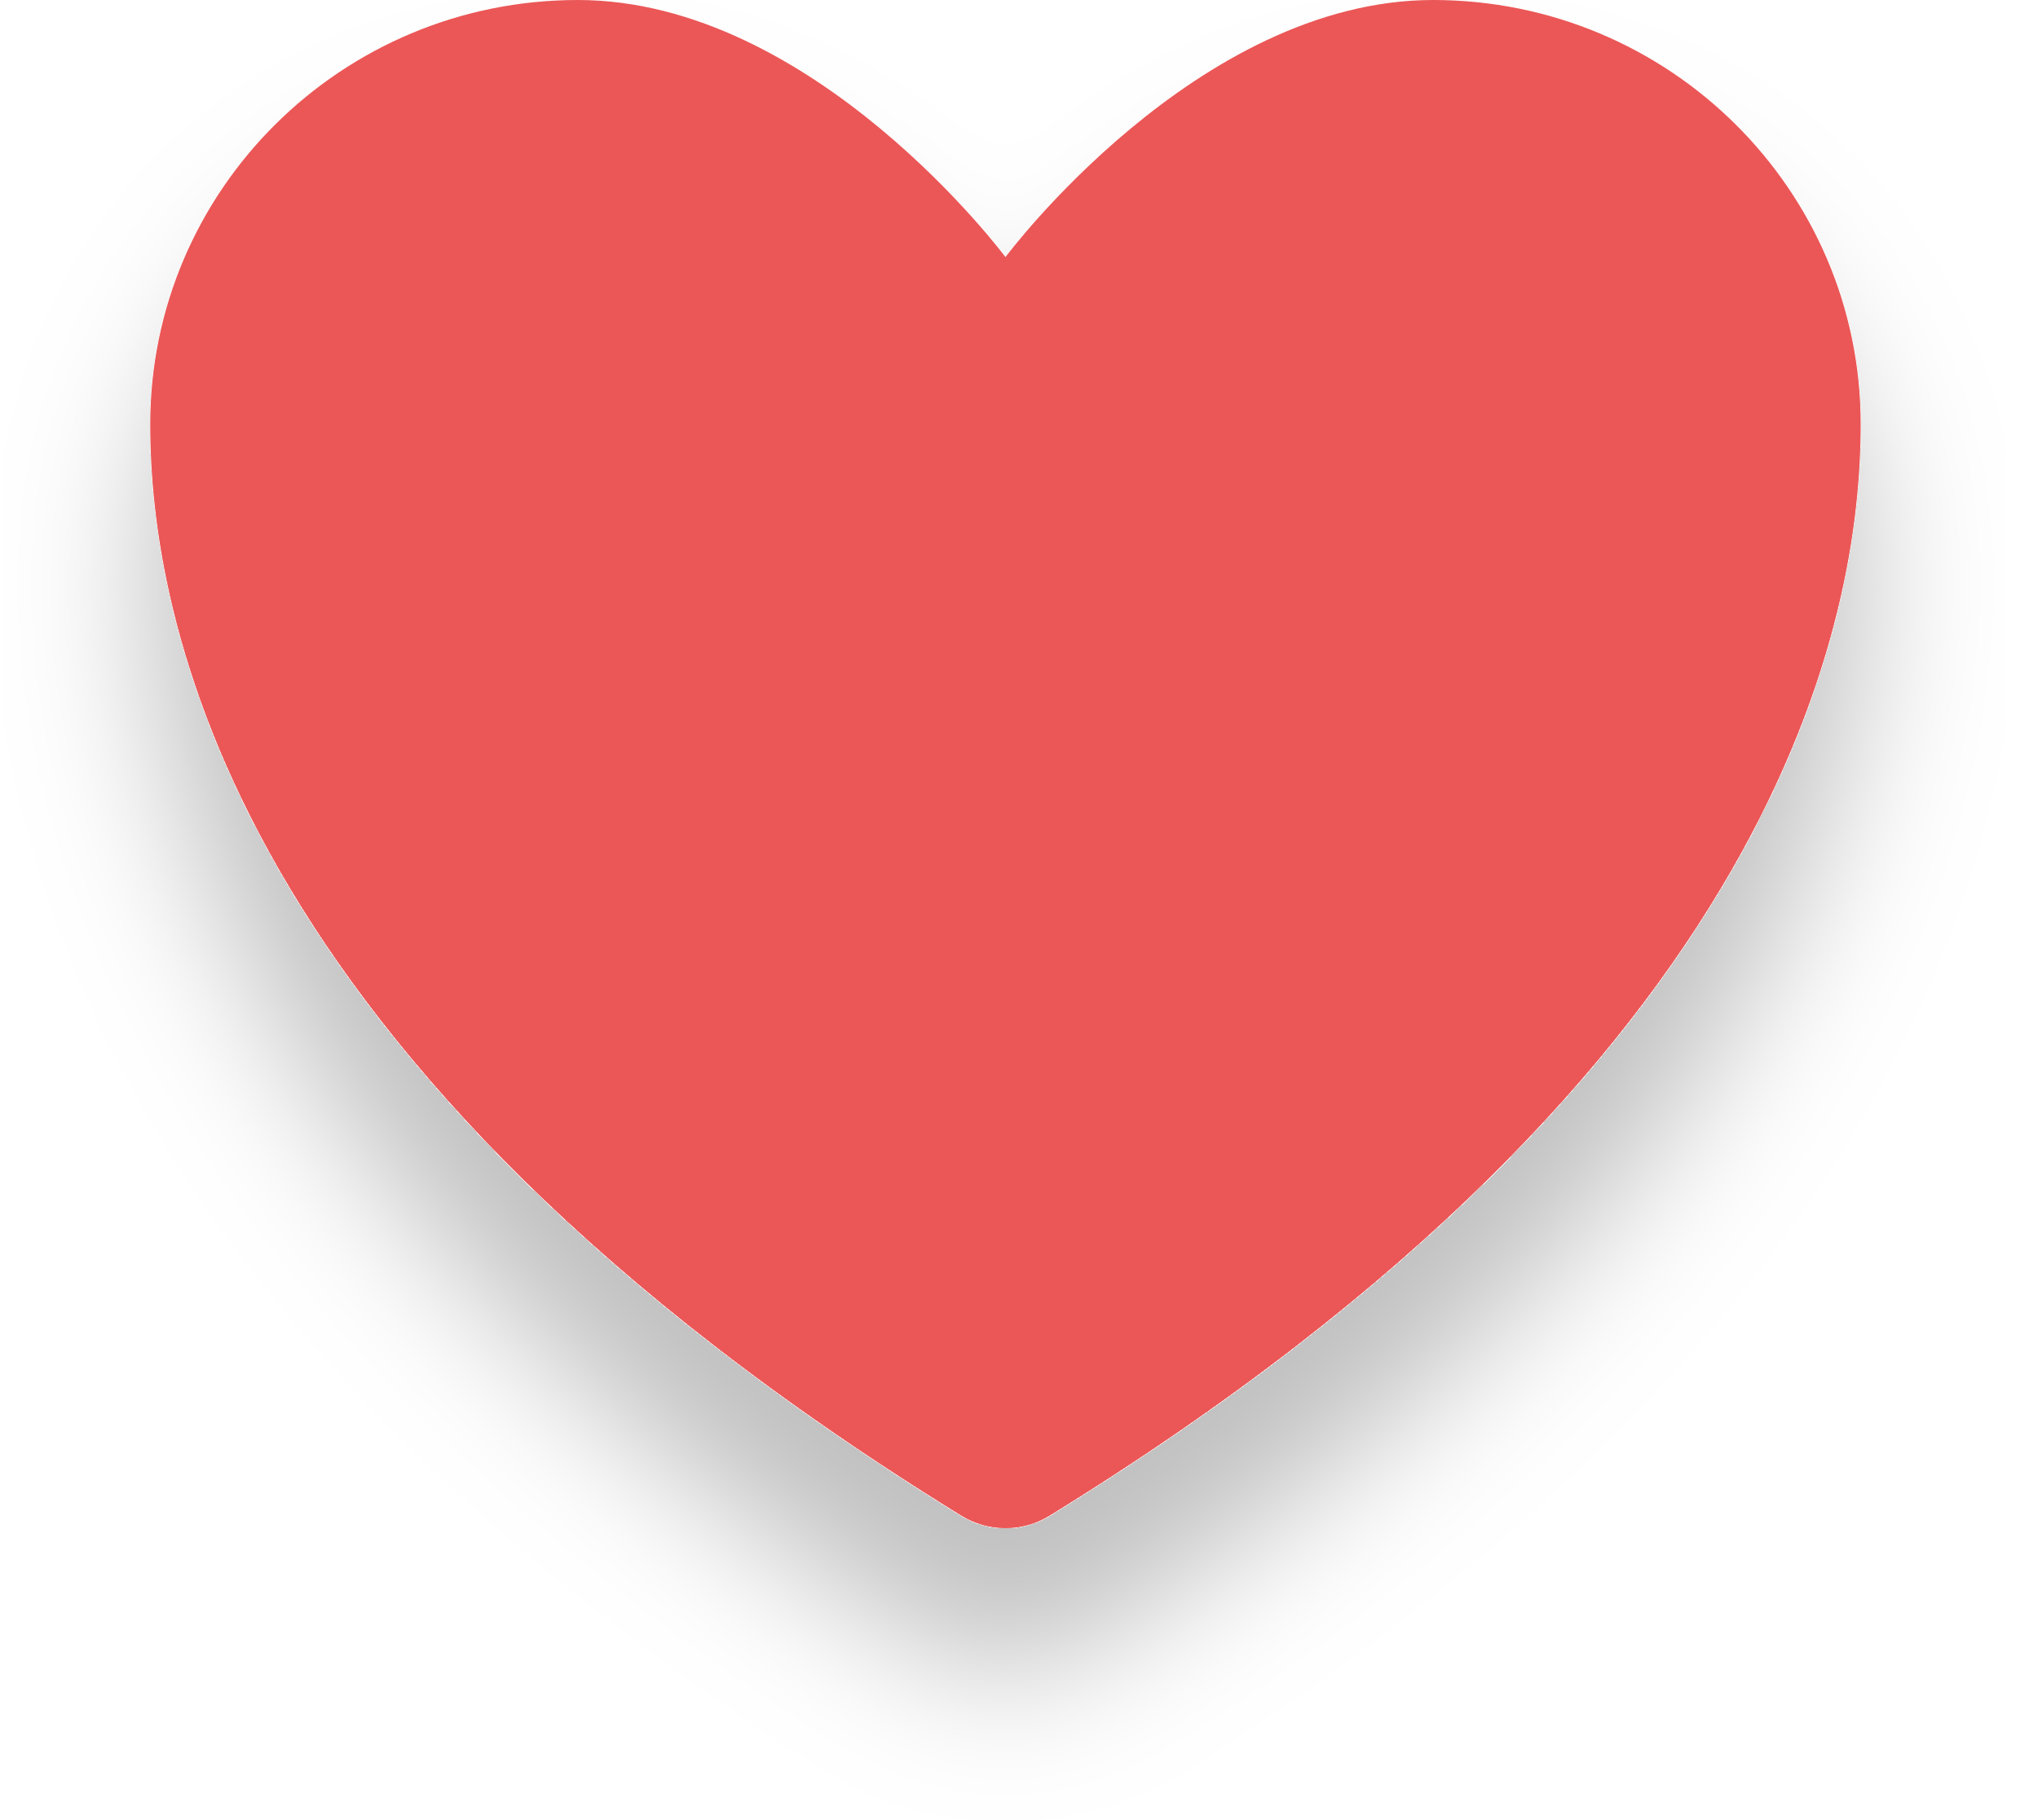
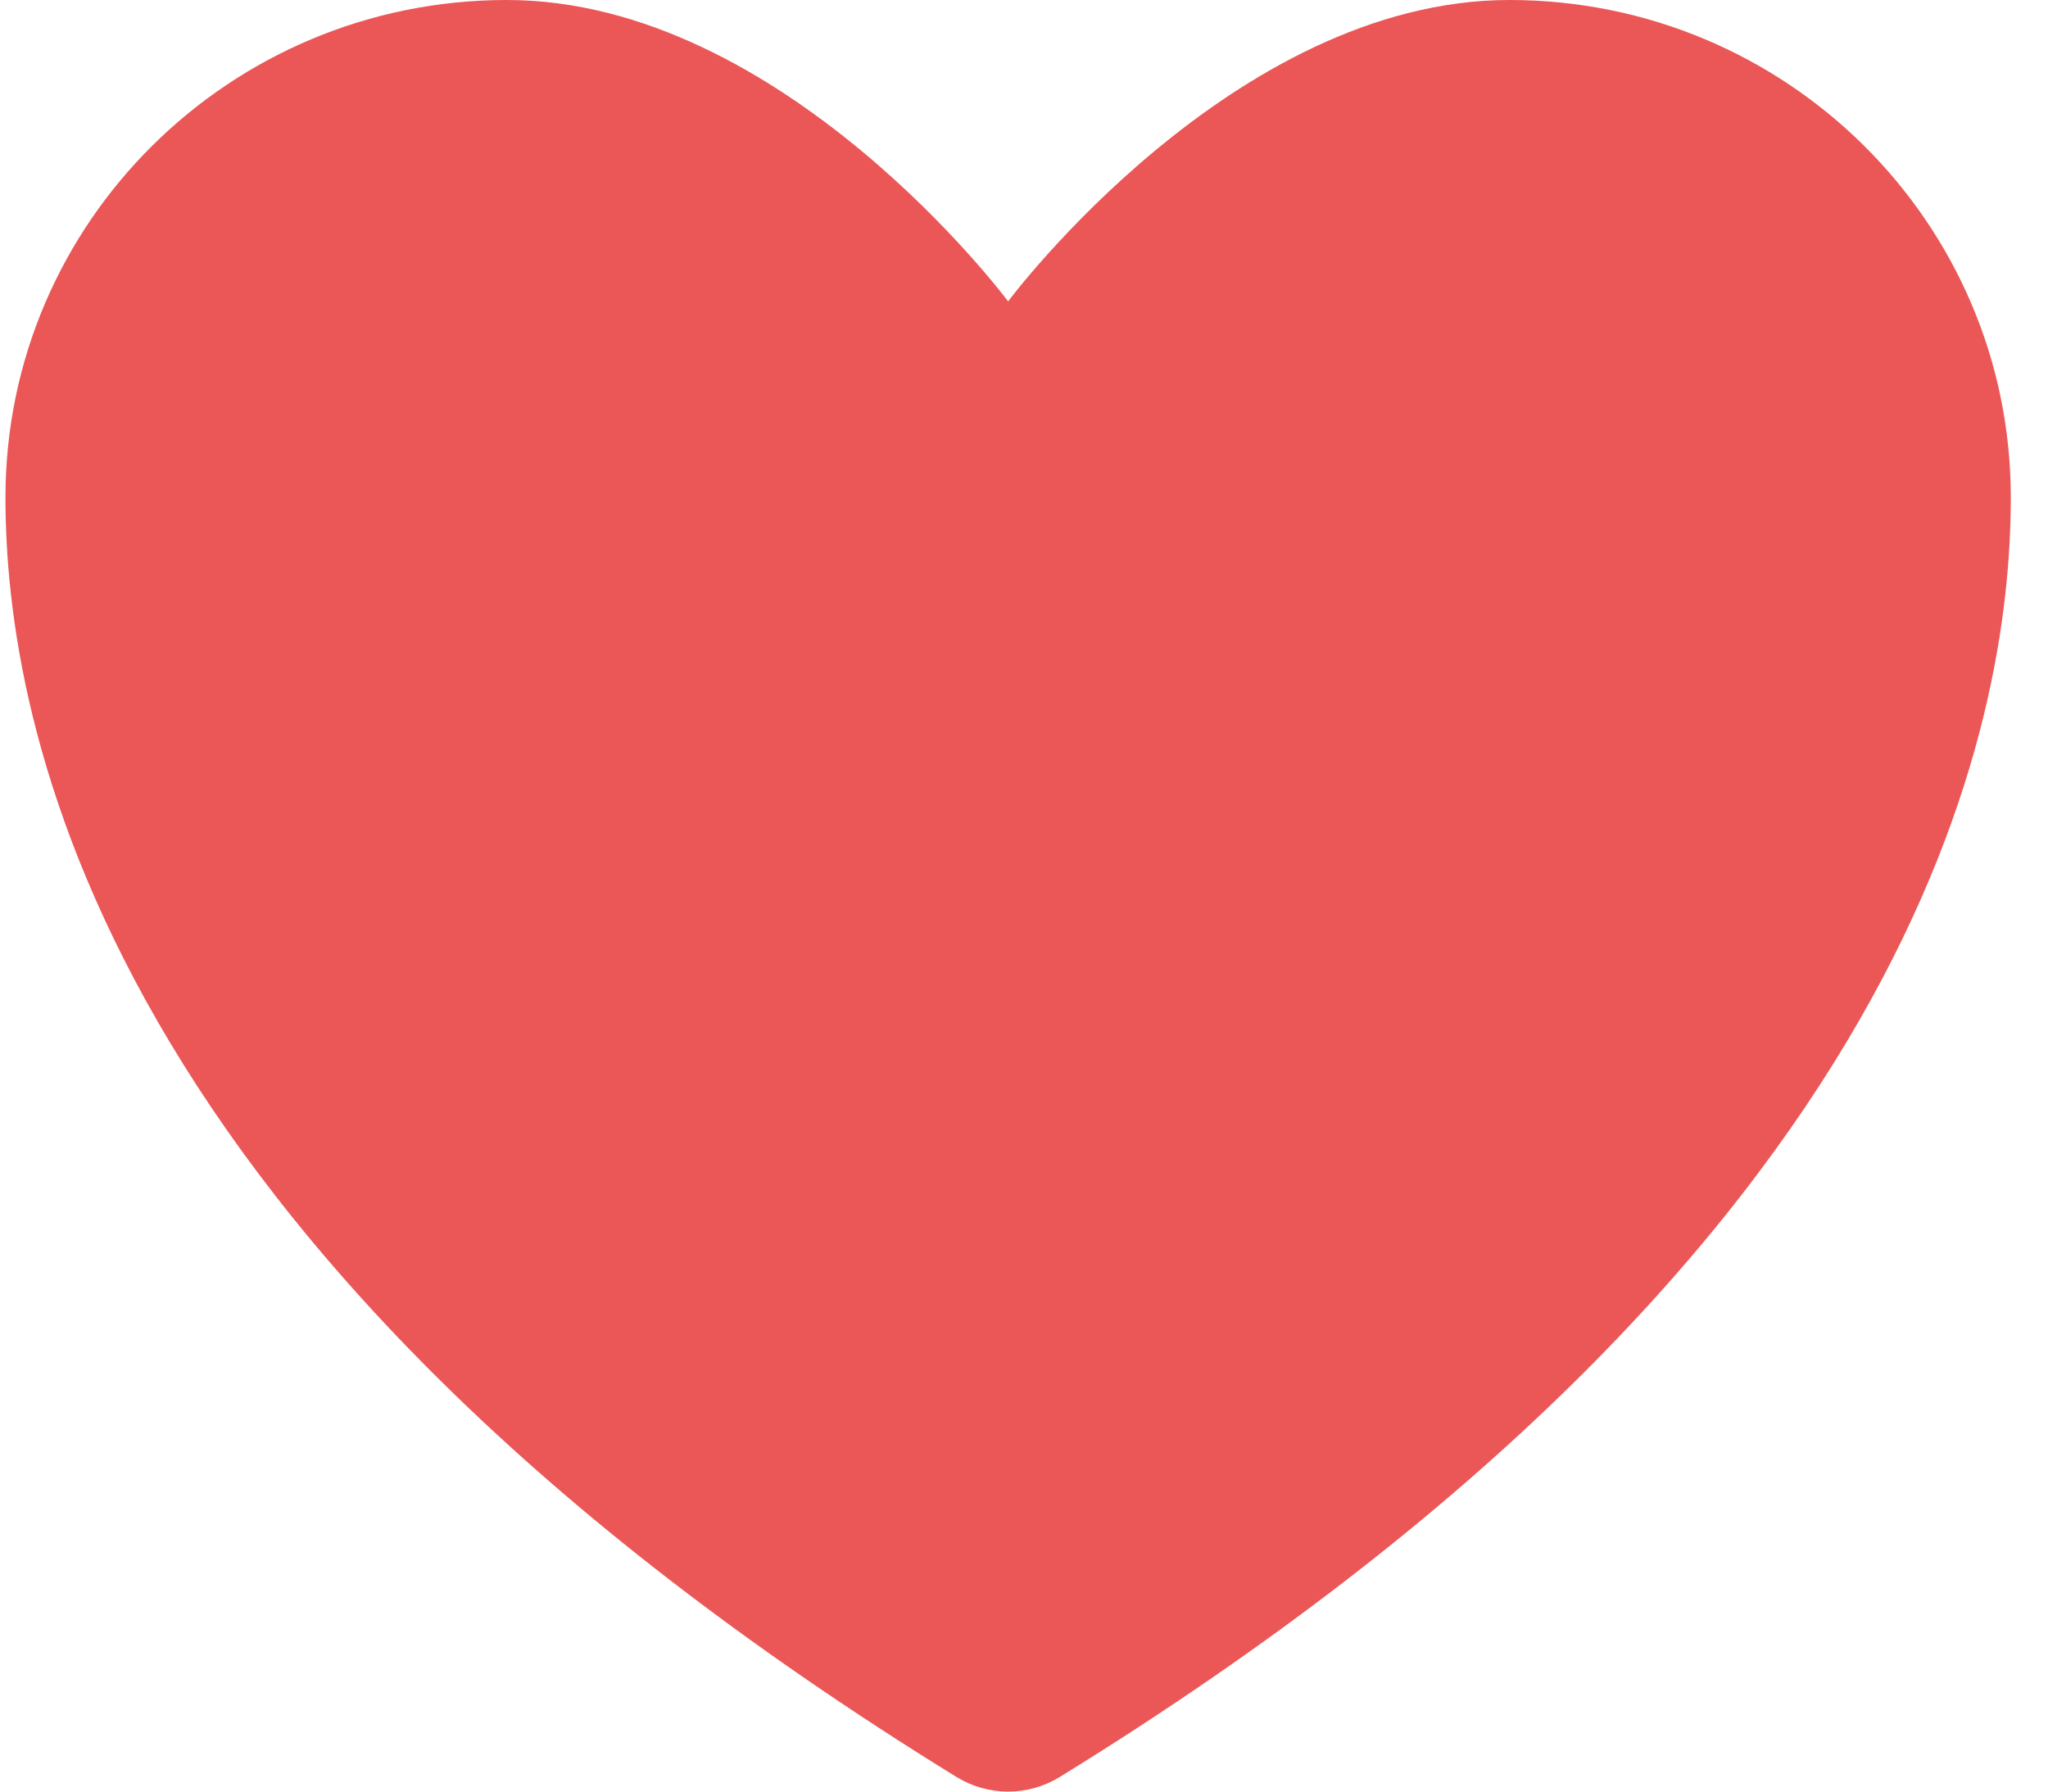
- <svg xmlns="http://www.w3.org/2000/svg" width="56" height="50" viewBox="0 0 56 50" fill="none">
-   <g filter="url(#filter0_d_165_1122)">
-     <path d="M15.878 0C9.39 0 4.128 5.219 4.128 11.658C4.128 16.856 6.184 29.192 26.425 41.662C26.788 41.883 27.204 42 27.628 42C28.053 42 28.469 41.883 28.831 41.662C49.072 29.192 51.128 16.856 51.128 11.658C51.128 5.219 45.867 0 39.378 0C32.89 0 27.628 7.065 27.628 7.065C27.628 7.065 22.366 0 15.878 0Z" fill="#EB5757" />
-   </g>
-   <defs>
-     <filter id="filter0_d_165_1122" x="0.128" y="0" width="55" height="50" filterUnits="userSpaceOnUse" color-interpolation-filters="sRGB">
-       <feFlood flood-opacity="0" result="BackgroundImageFix" />
-       <feColorMatrix in="SourceAlpha" type="matrix" values="0 0 0 0 0 0 0 0 0 0 0 0 0 0 0 0 0 0 127 0" result="hardAlpha" />
-       <feOffset dy="4" />
-       <feGaussianBlur stdDeviation="2" />
-       <feComposite in2="hardAlpha" operator="out" />
-       <feColorMatrix type="matrix" values="0 0 0 0 0 0 0 0 0 0 0 0 0 0 0 0 0 0 0.25 0" />
-       <feBlend mode="normal" in2="BackgroundImageFix" result="effect1_dropShadow_165_1122" />
-       <feBlend mode="normal" in="SourceGraphic" in2="effect1_dropShadow_165_1122" result="shape" />
-     </filter>
-   </defs>
+ <svg xmlns="http://www.w3.org/2000/svg" width="48" height="42" viewBox="0 0 48 42" fill="none">
+   <path d="M11.878 0C5.39 0 0.128 5.219 0.128 11.658C0.128 16.856 2.184 29.192 22.425 41.662C22.788 41.883 23.204 42 23.628 42C24.053 42 24.469 41.883 24.831 41.662C45.072 29.192 47.128 16.856 47.128 11.658C47.128 5.219 41.867 0 35.378 0C28.89 0 23.628 7.065 23.628 7.065C23.628 7.065 18.366 0 11.878 0Z" fill="#EB5757" />
</svg>
